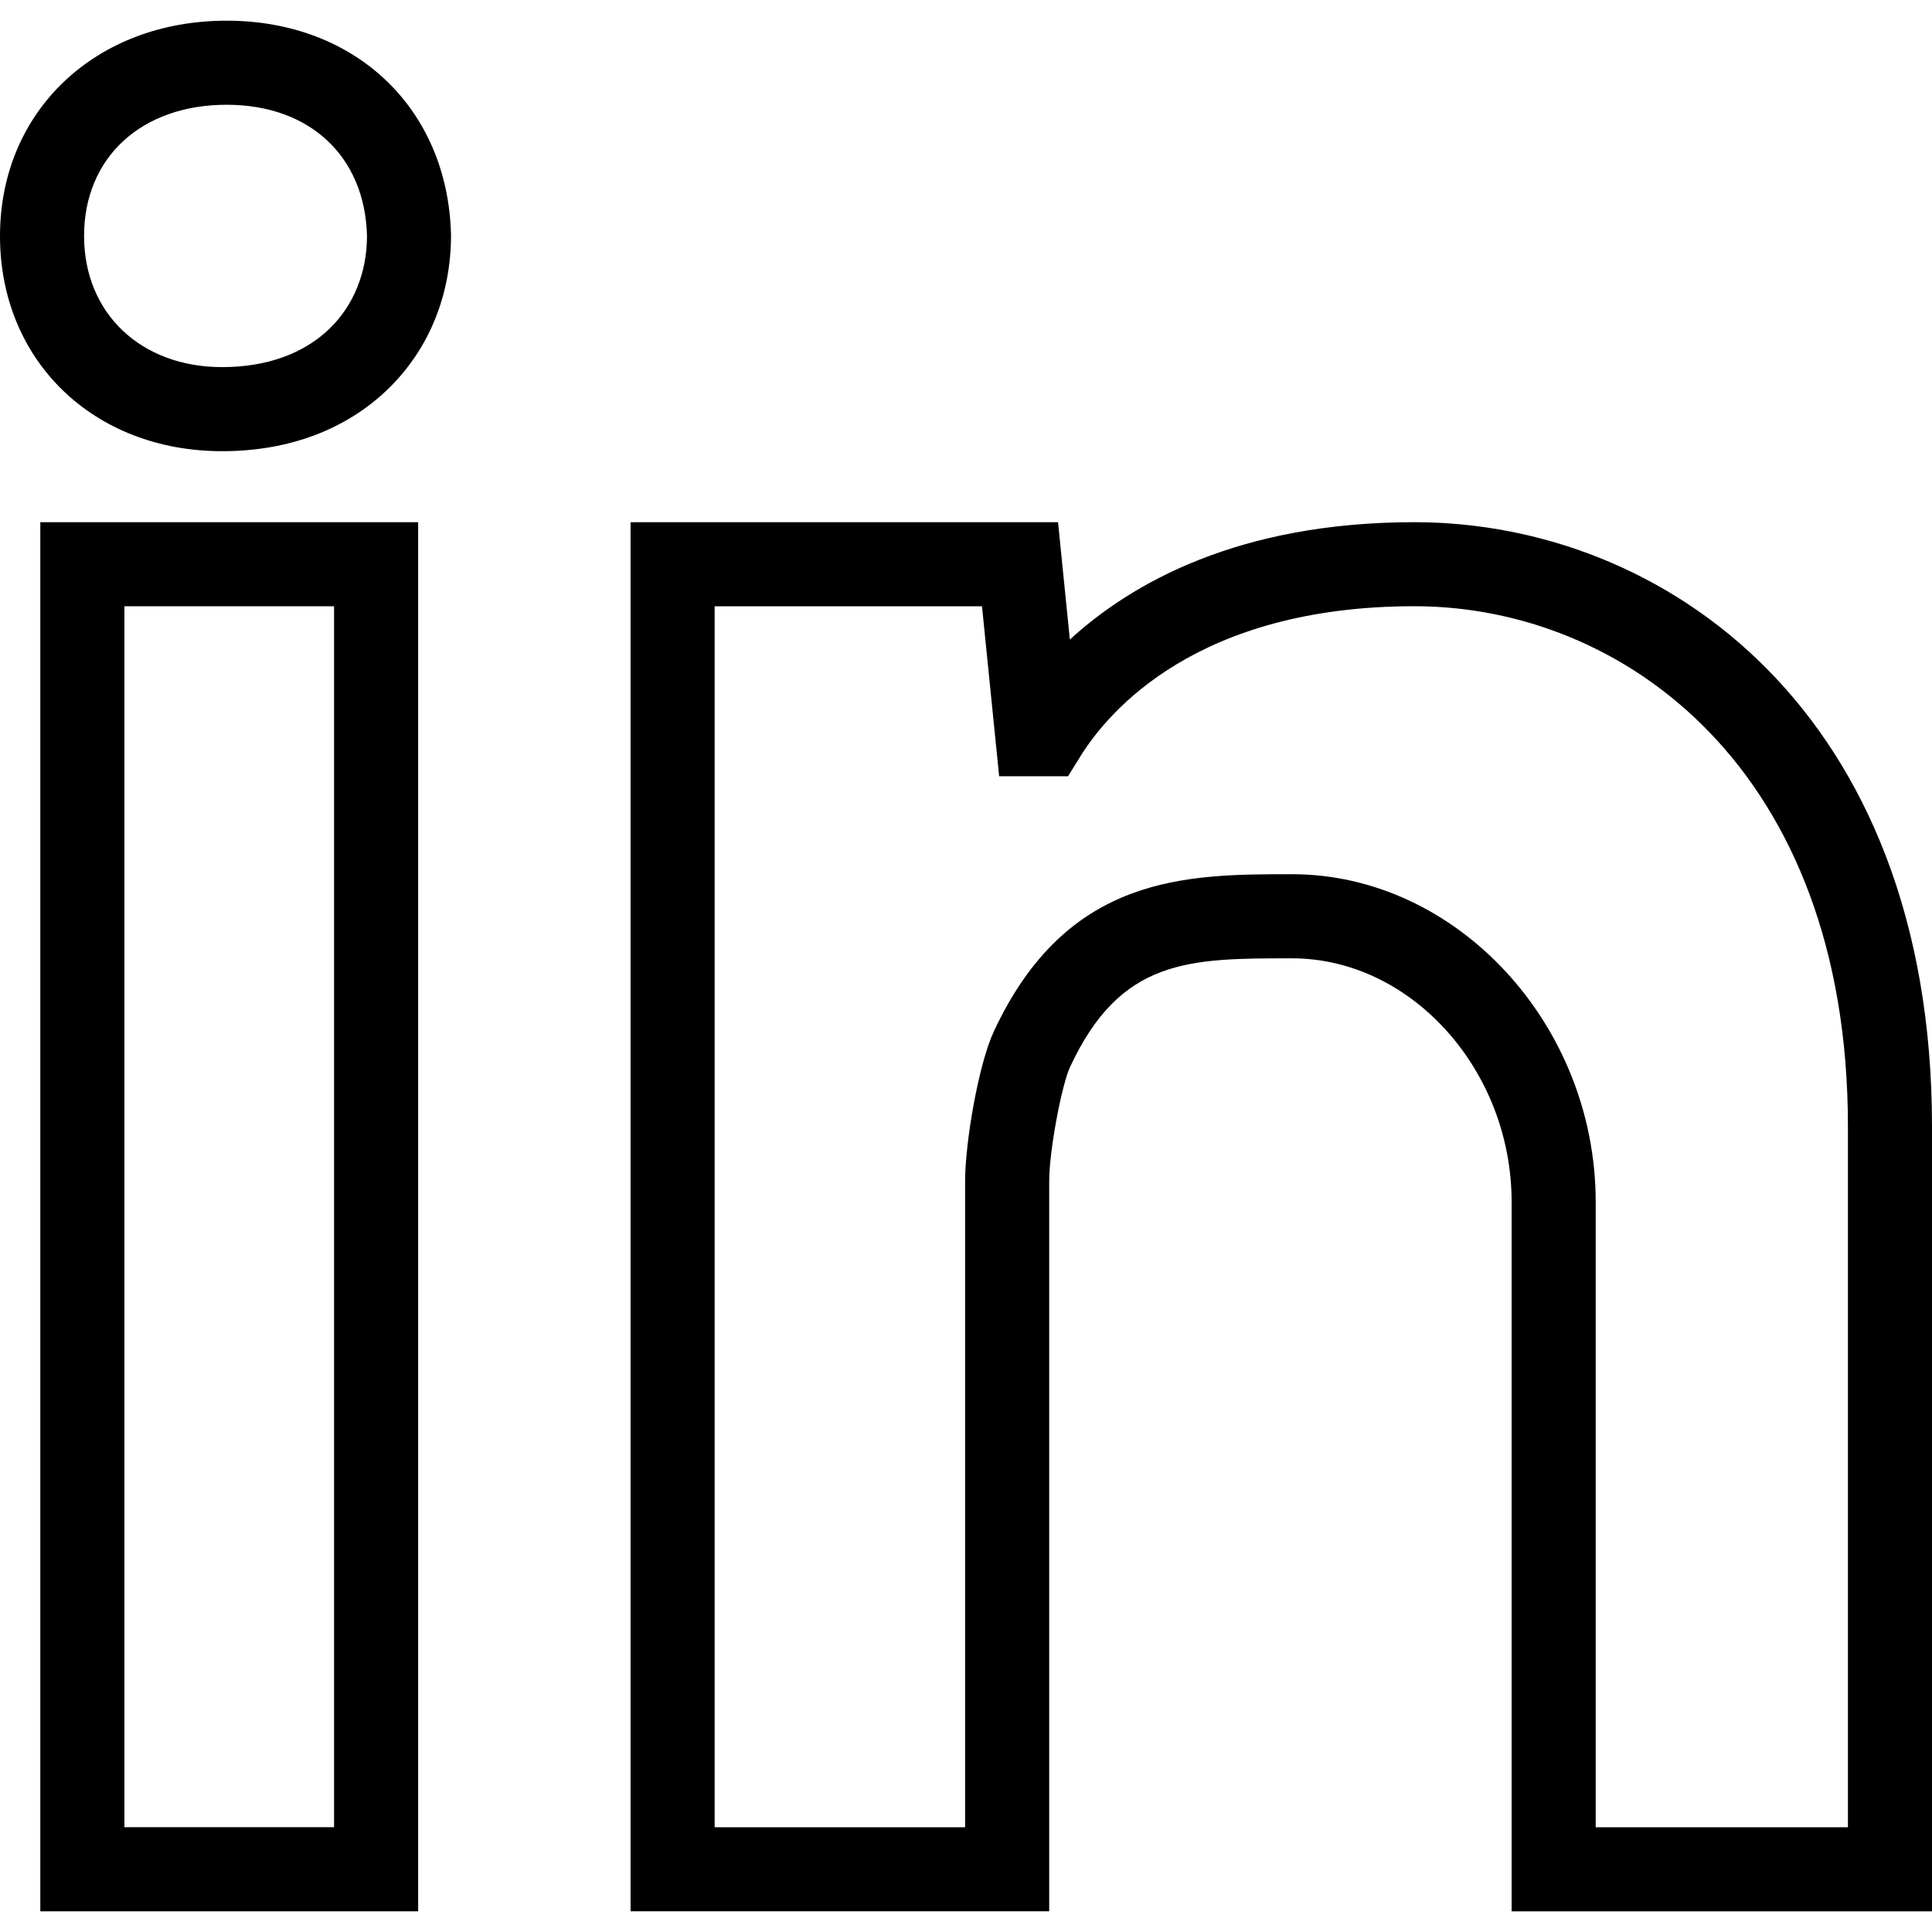
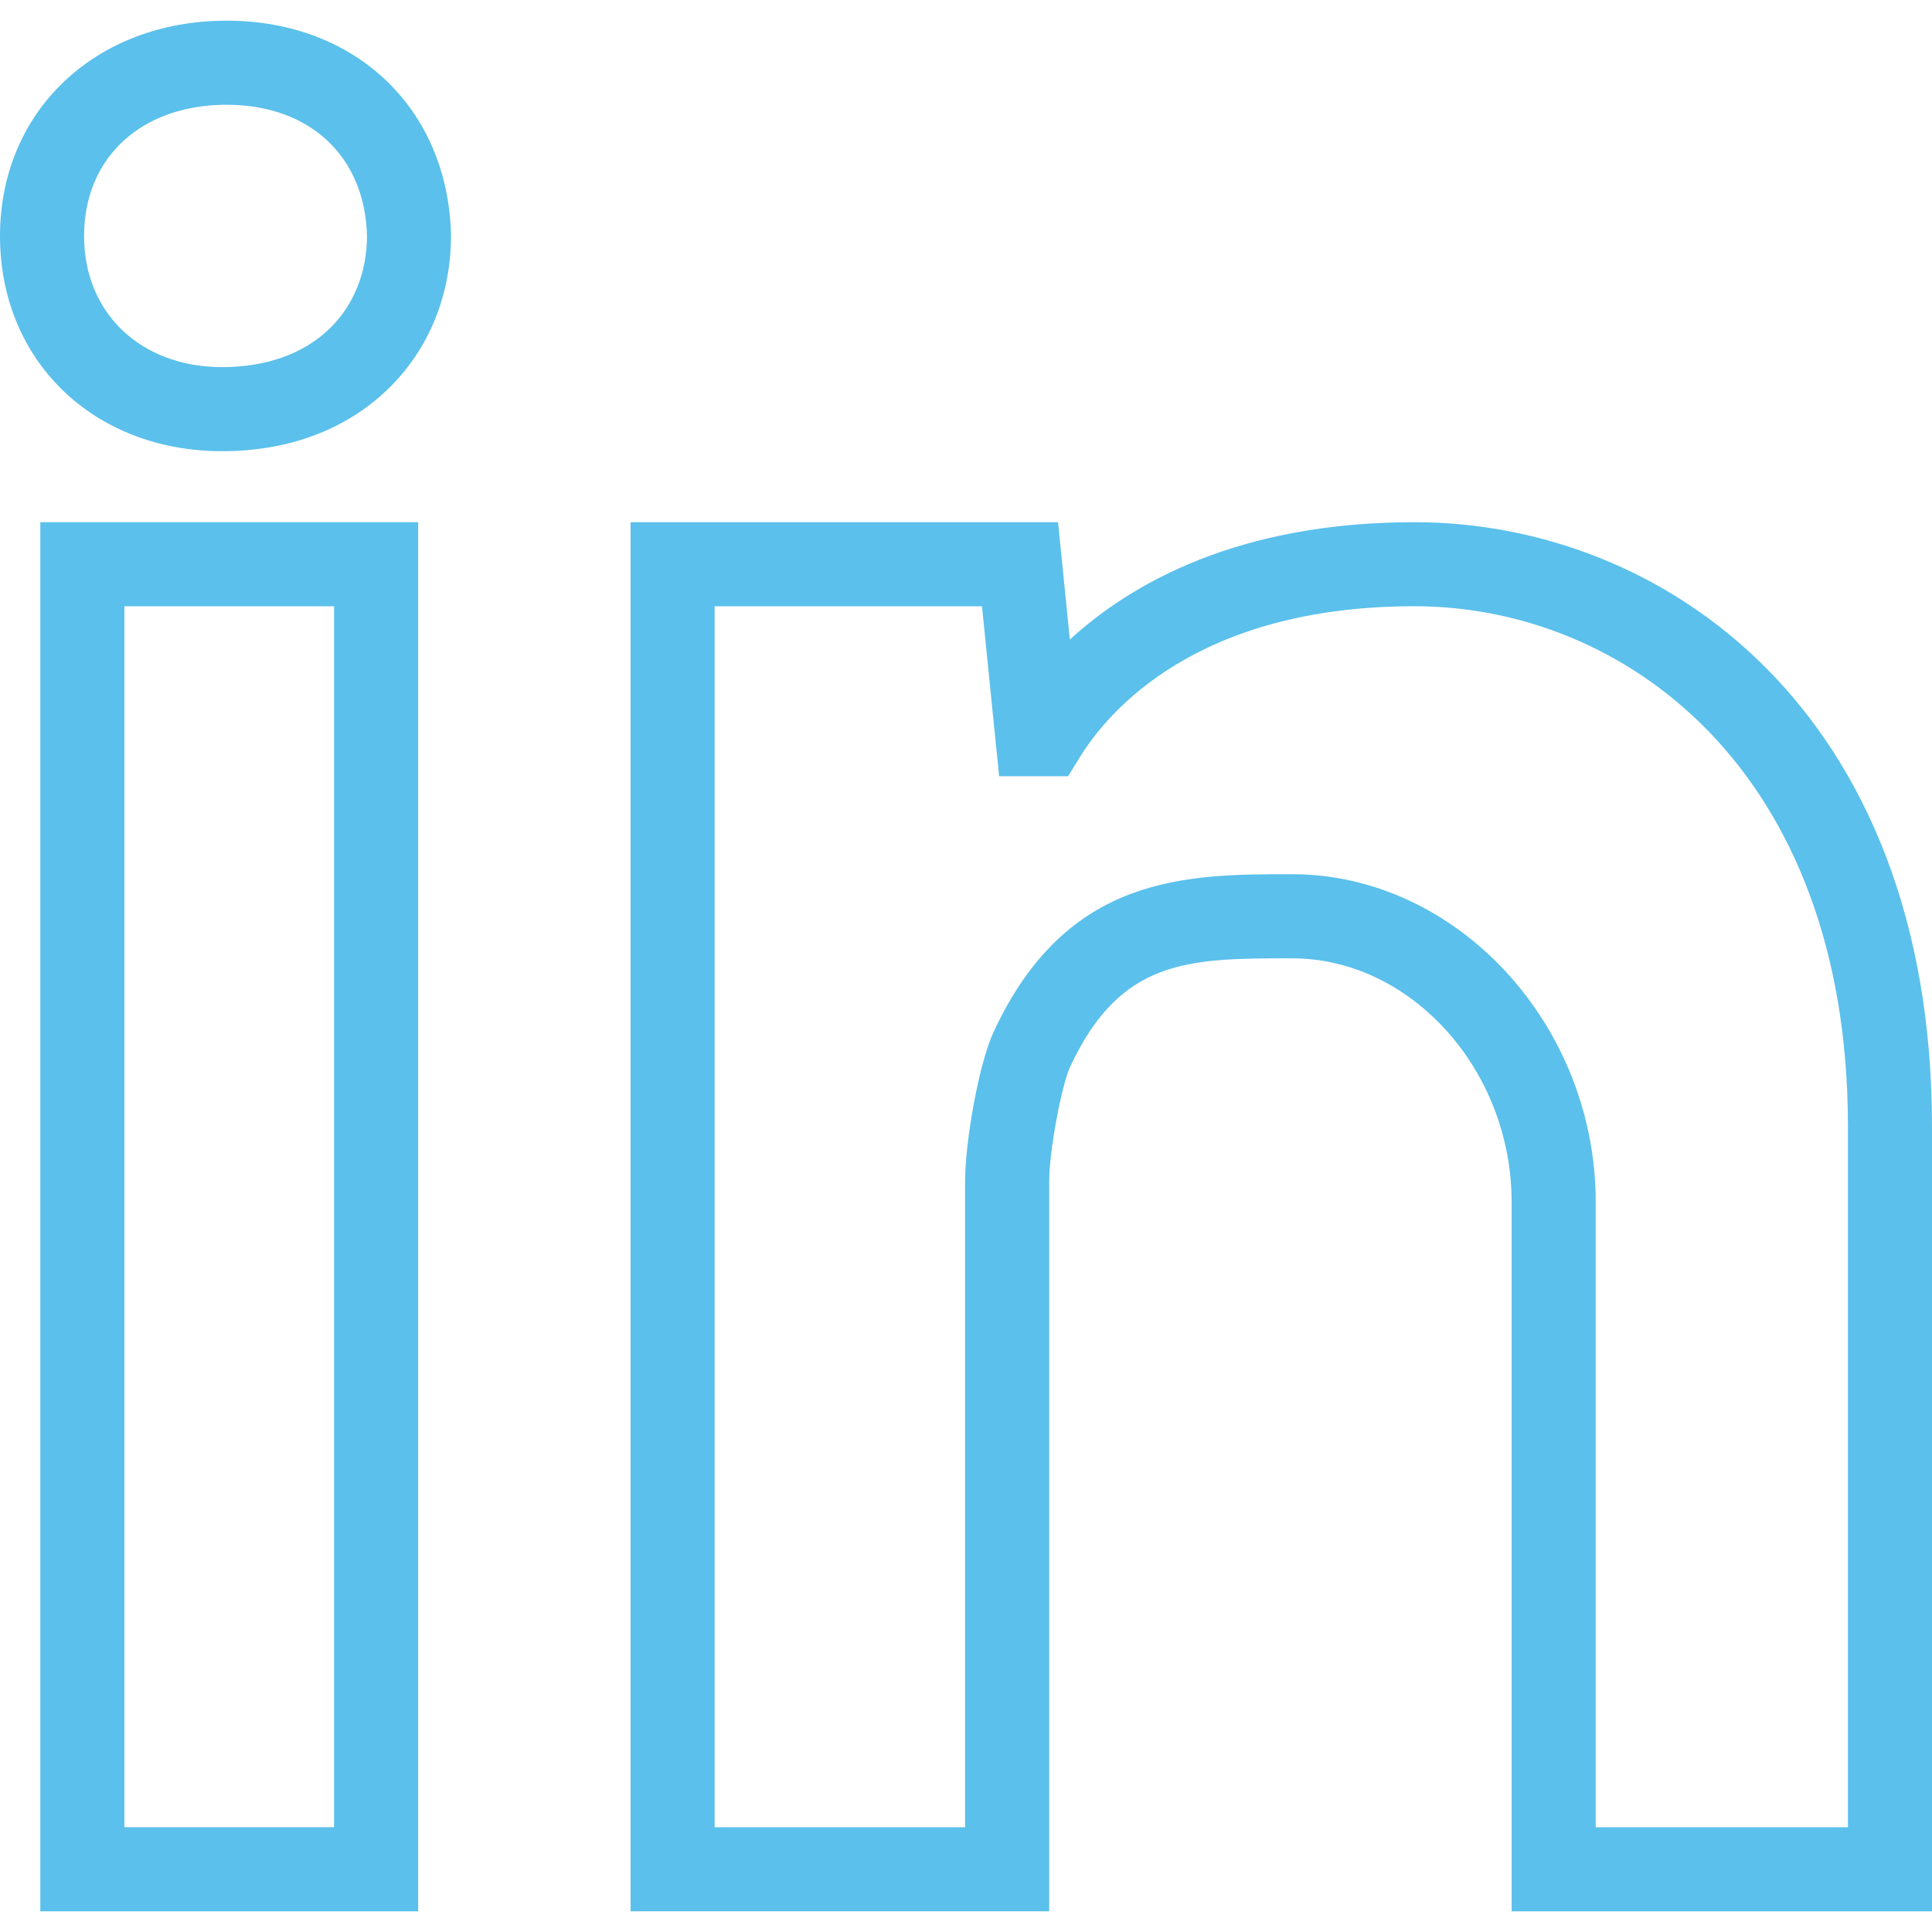
<svg xmlns="http://www.w3.org/2000/svg" version="1.1" id="Capa_1" x="0px" y="0px" viewBox="0 0 45.959 45.959" style="enable-background:new 0 0 45.959 45.959;" xml:space="preserve">
  <g>
    <g>
-       <path d="M5.392,0.492C2.268,0.492,0,2.647,0,5.614c0,2.966,2.223,5.119,5.284,5.119c1.588,0,2.956-0.515,3.957-1.489    c0.96-0.935,1.489-2.224,1.488-3.653C10.659,2.589,8.464,0.492,5.392,0.492z M7.847,7.811C7.227,8.414,6.34,8.733,5.284,8.733    C3.351,8.733,2,7.451,2,5.614c0-1.867,1.363-3.122,3.392-3.122c1.983,0,3.293,1.235,3.338,3.123    C8.729,6.477,8.416,7.256,7.847,7.811z" />
-       <path d="M0.959,45.467h8.988V12.422H0.959V45.467z M2.959,14.422h4.988v29.044H2.959V14.422z" />
-       <path d="M33.648,12.422c-4.168,0-6.72,1.439-8.198,2.792l-0.281-2.792H15v33.044h9.959V28.099c0-0.748,0.303-2.301,0.493-2.711    c1.203-2.591,2.826-2.591,5.284-2.591c2.831,0,5.223,2.655,5.223,5.797v16.874h10v-18.67    C45.959,16.92,39.577,12.422,33.648,12.422z M43.959,43.467h-6V28.593c0-4.227-3.308-7.797-7.223-7.797    c-2.512,0-5.358,0-7.099,3.75c-0.359,0.775-0.679,2.632-0.679,3.553v15.368H17V14.422h6.36l0.408,4.044h1.639l0.293-0.473    c0.667-1.074,2.776-3.572,7.948-3.572c4.966,0,10.311,3.872,10.311,12.374V43.467z" />
+       <path fill="#5BC0EB" d="M5.392,0.492C2.268,0.492,0,2.647,0,5.614c0,2.966,2.223,5.119,5.284,5.119c1.588,0,2.956-0.515,3.957-1.489    c0.96-0.935,1.489-2.224,1.488-3.653C10.659,2.589,8.464,0.492,5.392,0.492z M7.847,7.811C7.227,8.414,6.34,8.733,5.284,8.733    C3.351,8.733,2,7.451,2,5.614c0-1.867,1.363-3.122,3.392-3.122c1.983,0,3.293,1.235,3.338,3.123    C8.729,6.477,8.416,7.256,7.847,7.811z" />
+       <path fill="#5BC0EB" d="M0.959,45.467h8.988V12.422H0.959V45.467z M2.959,14.422h4.988v29.044H2.959V14.422z" />
+       <path fill="#5BC0EB" d="M33.648,12.422c-4.168,0-6.72,1.439-8.198,2.792l-0.281-2.792H15v33.044h9.959V28.099c0-0.748,0.303-2.301,0.493-2.711    c1.203-2.591,2.826-2.591,5.284-2.591c2.831,0,5.223,2.655,5.223,5.797v16.874h10v-18.67    C45.959,16.92,39.577,12.422,33.648,12.422z M43.959,43.467h-6V28.593c0-4.227-3.308-7.797-7.223-7.797    c-2.512,0-5.358,0-7.099,3.75c-0.359,0.775-0.679,2.632-0.679,3.553v15.368H17V14.422h6.36l0.408,4.044h1.639l0.293-0.473    c0.667-1.074,2.776-3.572,7.948-3.572c4.966,0,10.311,3.872,10.311,12.374V43.467z" />
    </g>
  </g>
  <g>
</g>
  <g>
</g>
  <g>
</g>
  <g>
</g>
  <g>
</g>
  <g>
</g>
  <g>
</g>
  <g>
</g>
  <g>
</g>
  <g>
</g>
  <g>
</g>
  <g>
</g>
  <g>
</g>
  <g>
</g>
  <g>
</g>
</svg>
